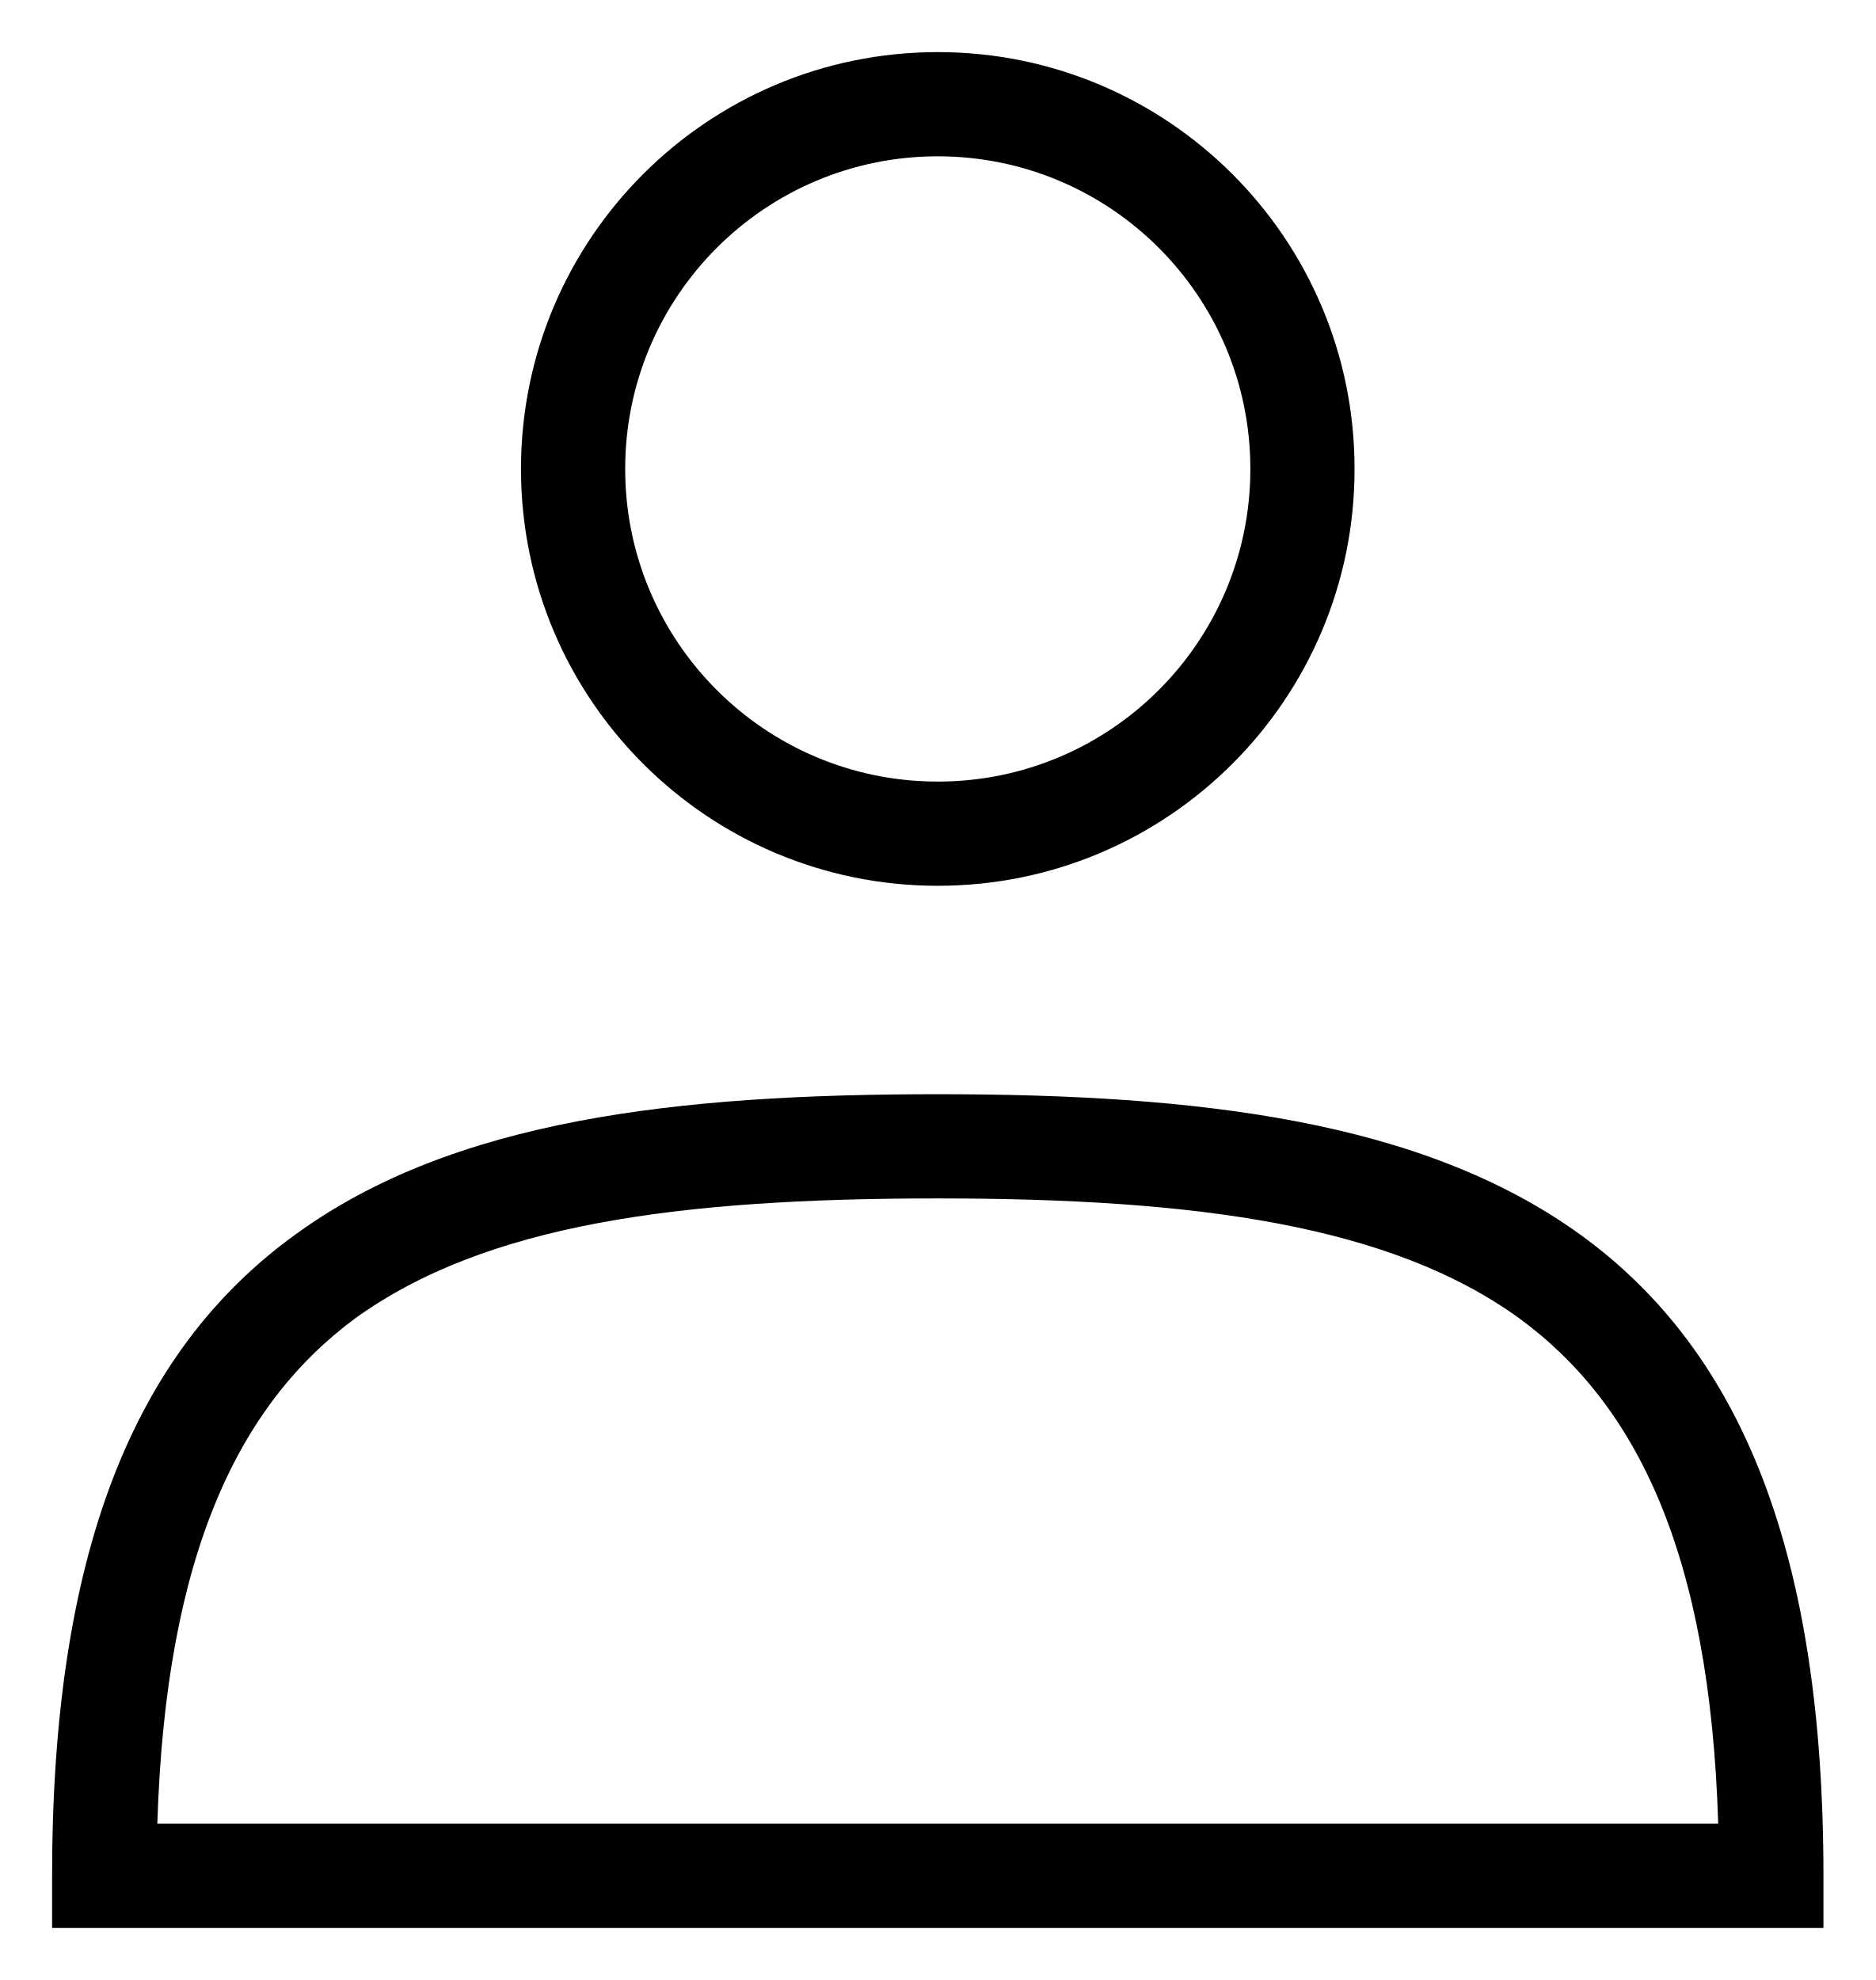
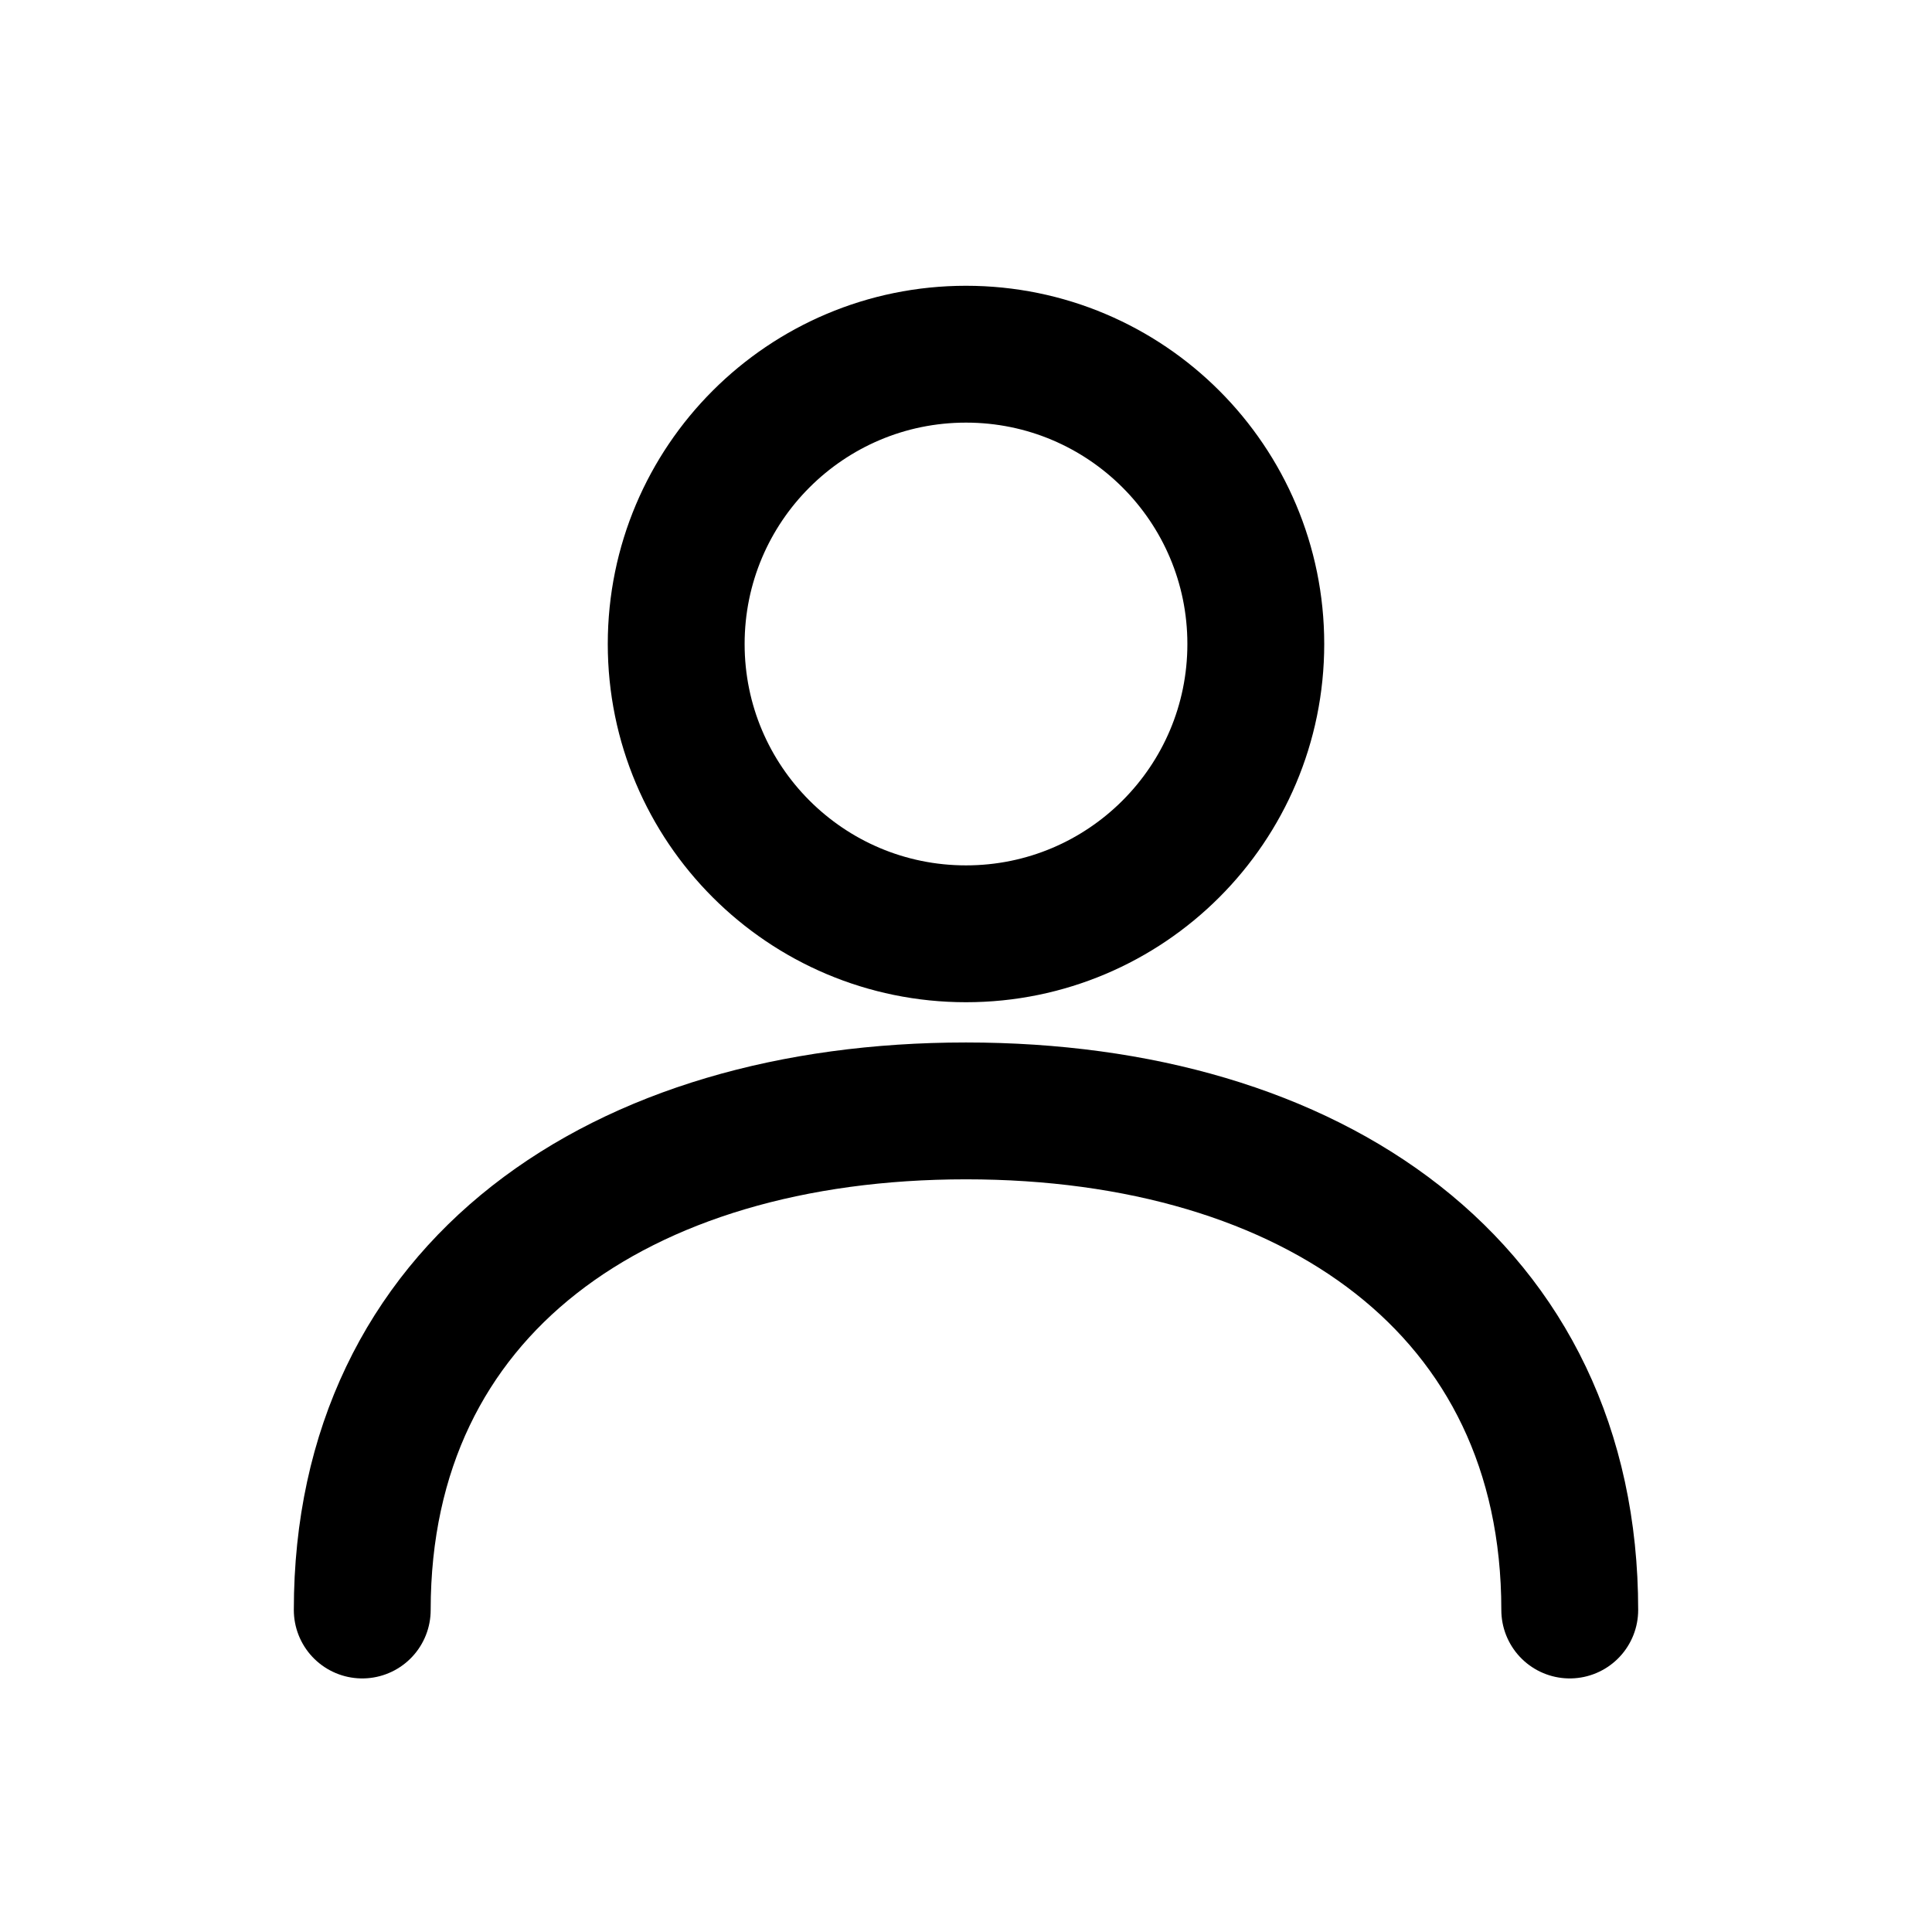
- <svg xmlns="http://www.w3.org/2000/svg" fill="none" class="icon icon-account" viewBox="0 0 18 19">
-   <path fill="currentColor" fill-rule="evenodd" d="M6 4.5a3 3 0 1 1 6 0 3 3 0 0 1-6 0m3-4a4 4 0 1 0 0 8 4 4 0 0 0 0-8m5.58 12.15c1.12.82 1.83 2.24 1.91 4.85H1.51c.08-2.6.79-4.03 1.9-4.85C4.66 11.75 6.5 11.5 9 11.5s4.35.26 5.58 1.15M9 10.5c-2.5 0-4.65.24-6.17 1.35C1.27 12.98.5 14.93.5 18v.5h17V18c0-3.07-.77-5.02-2.33-6.15-1.52-1.1-3.67-1.35-6.17-1.35" clip-rule="evenodd" />
+ <svg xmlns="http://www.w3.org/2000/svg" fill="none" class="icon icon-account" viewBox="0 0 24 24" stroke="currentColor" stroke-width="1.7" stroke-linecap="round" stroke-linejoin="round">
+   <circle cx="12" cy="8" r="3.6" />
+   <path d="M4.5 20c0-4 3.2-6.2 7.5-6.2s7.5 2.2 7.5 6.2" />
</svg>
